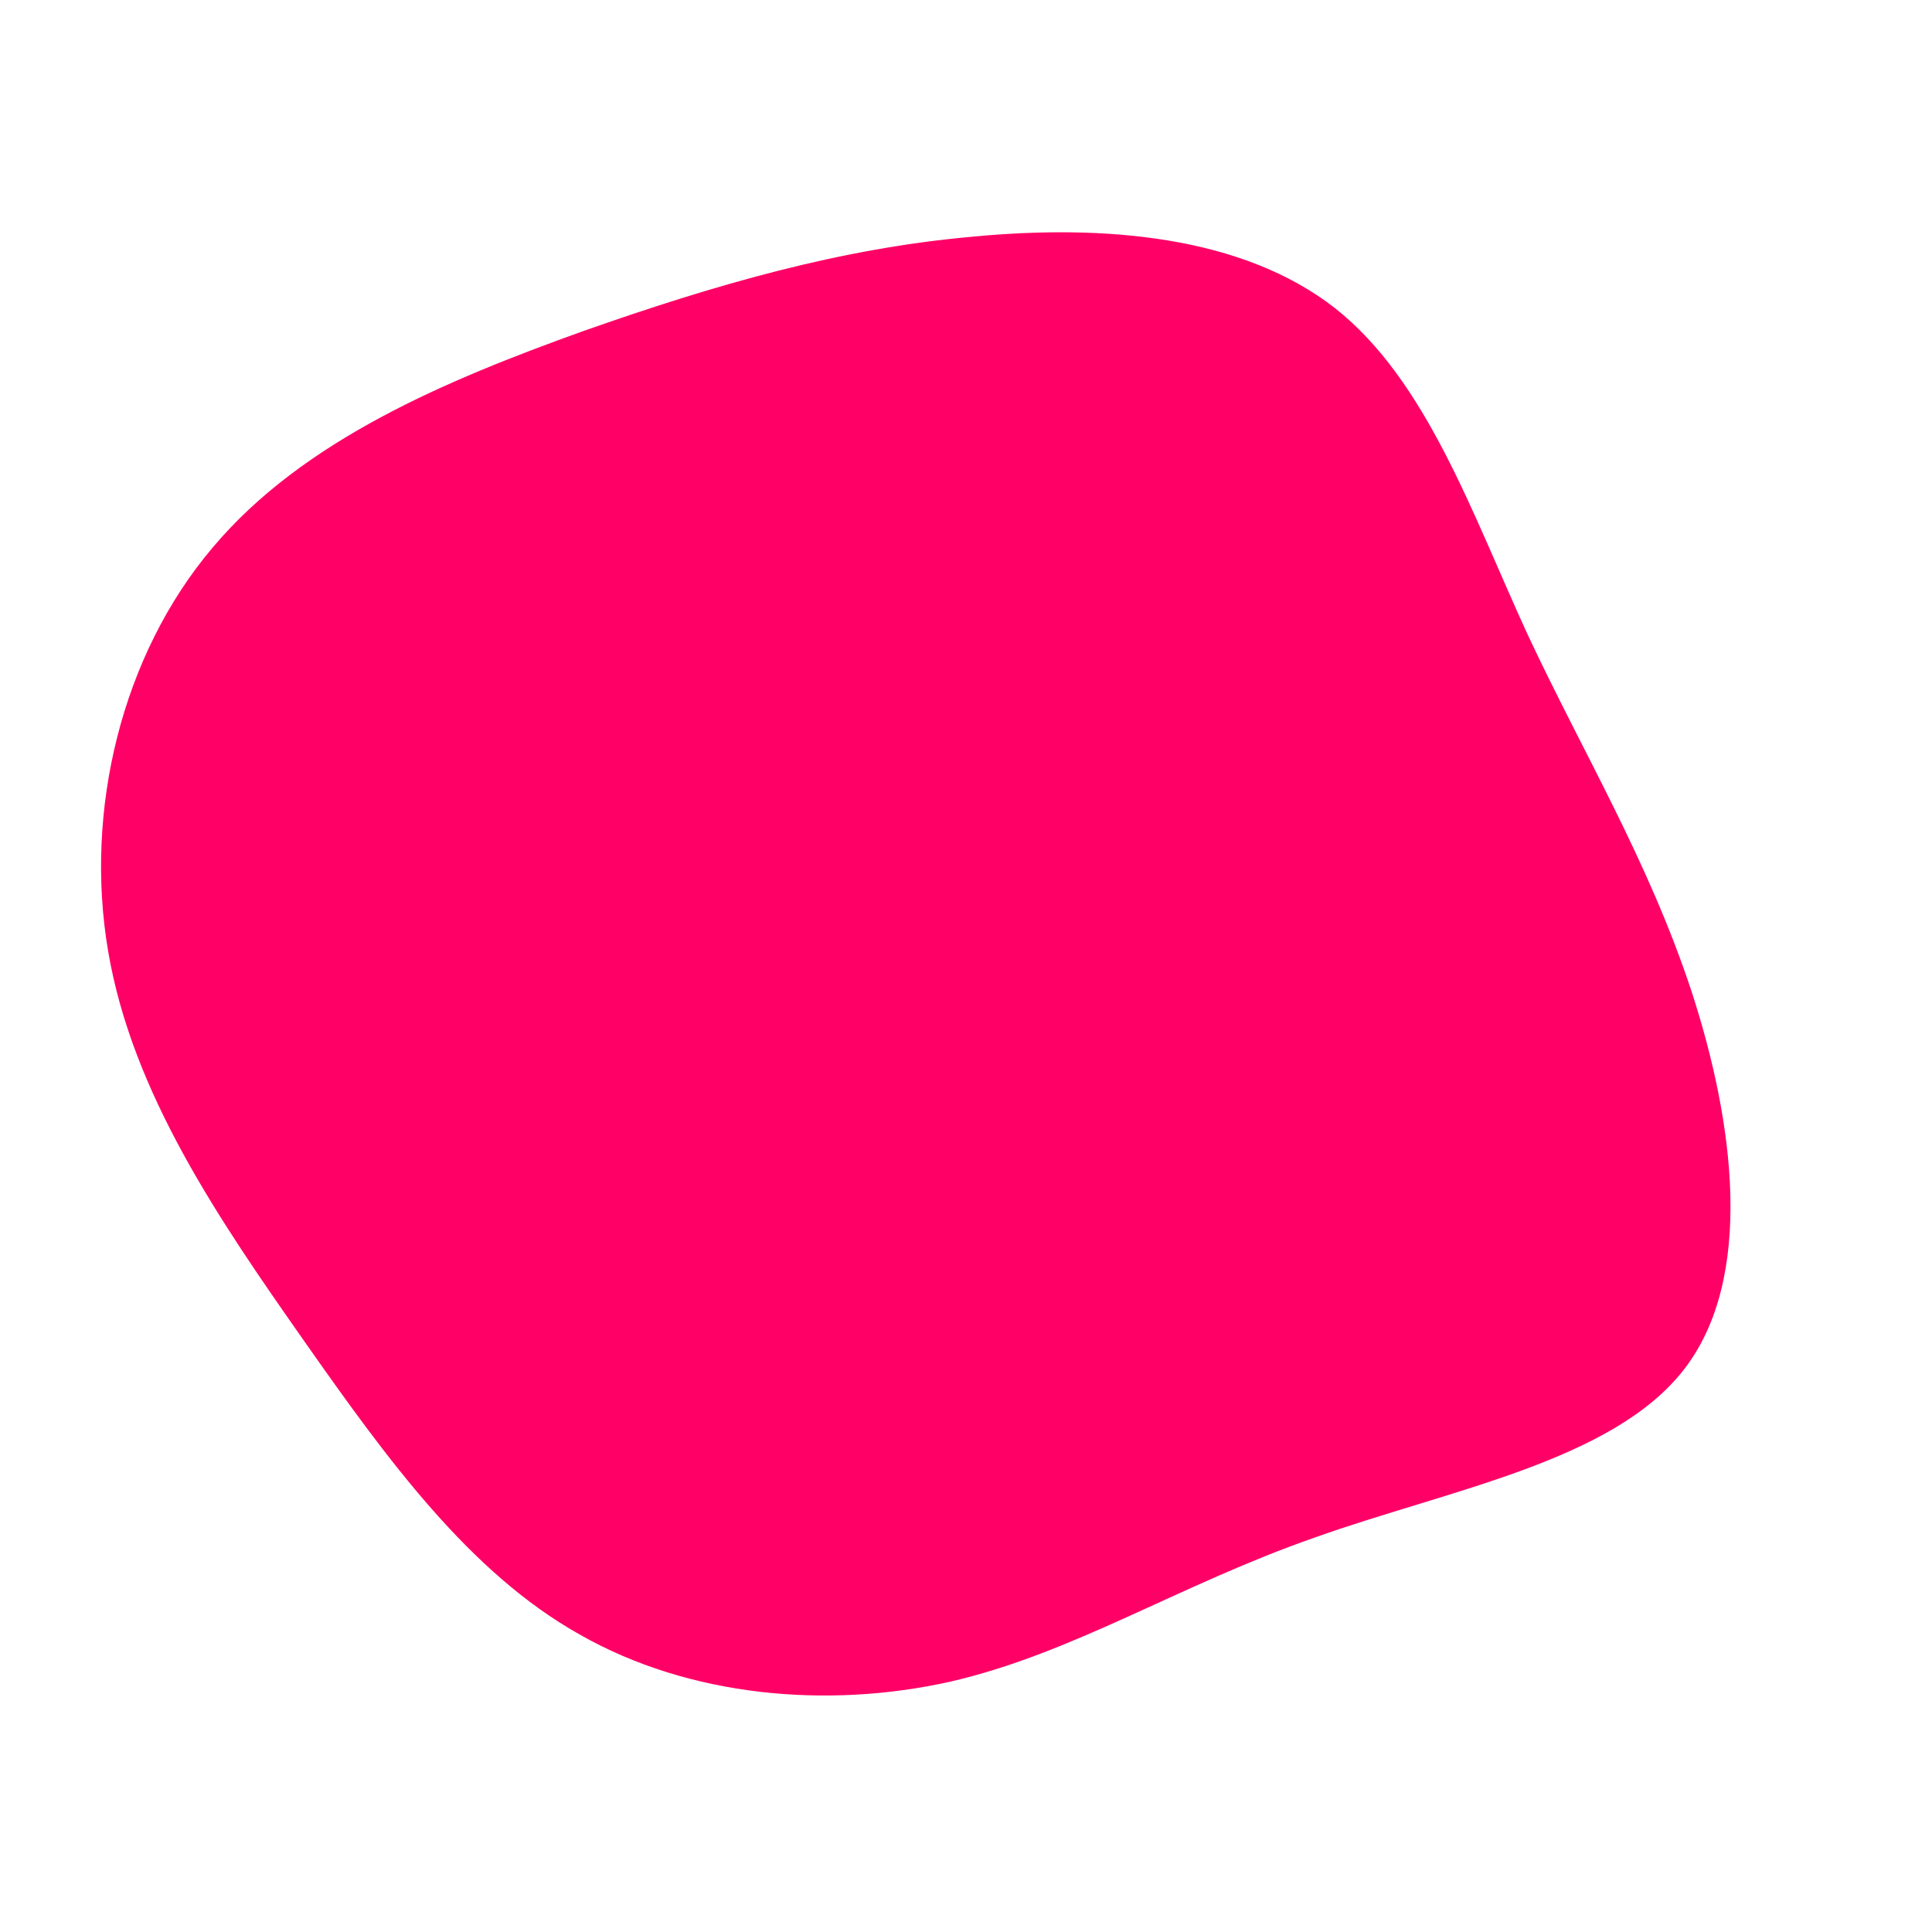
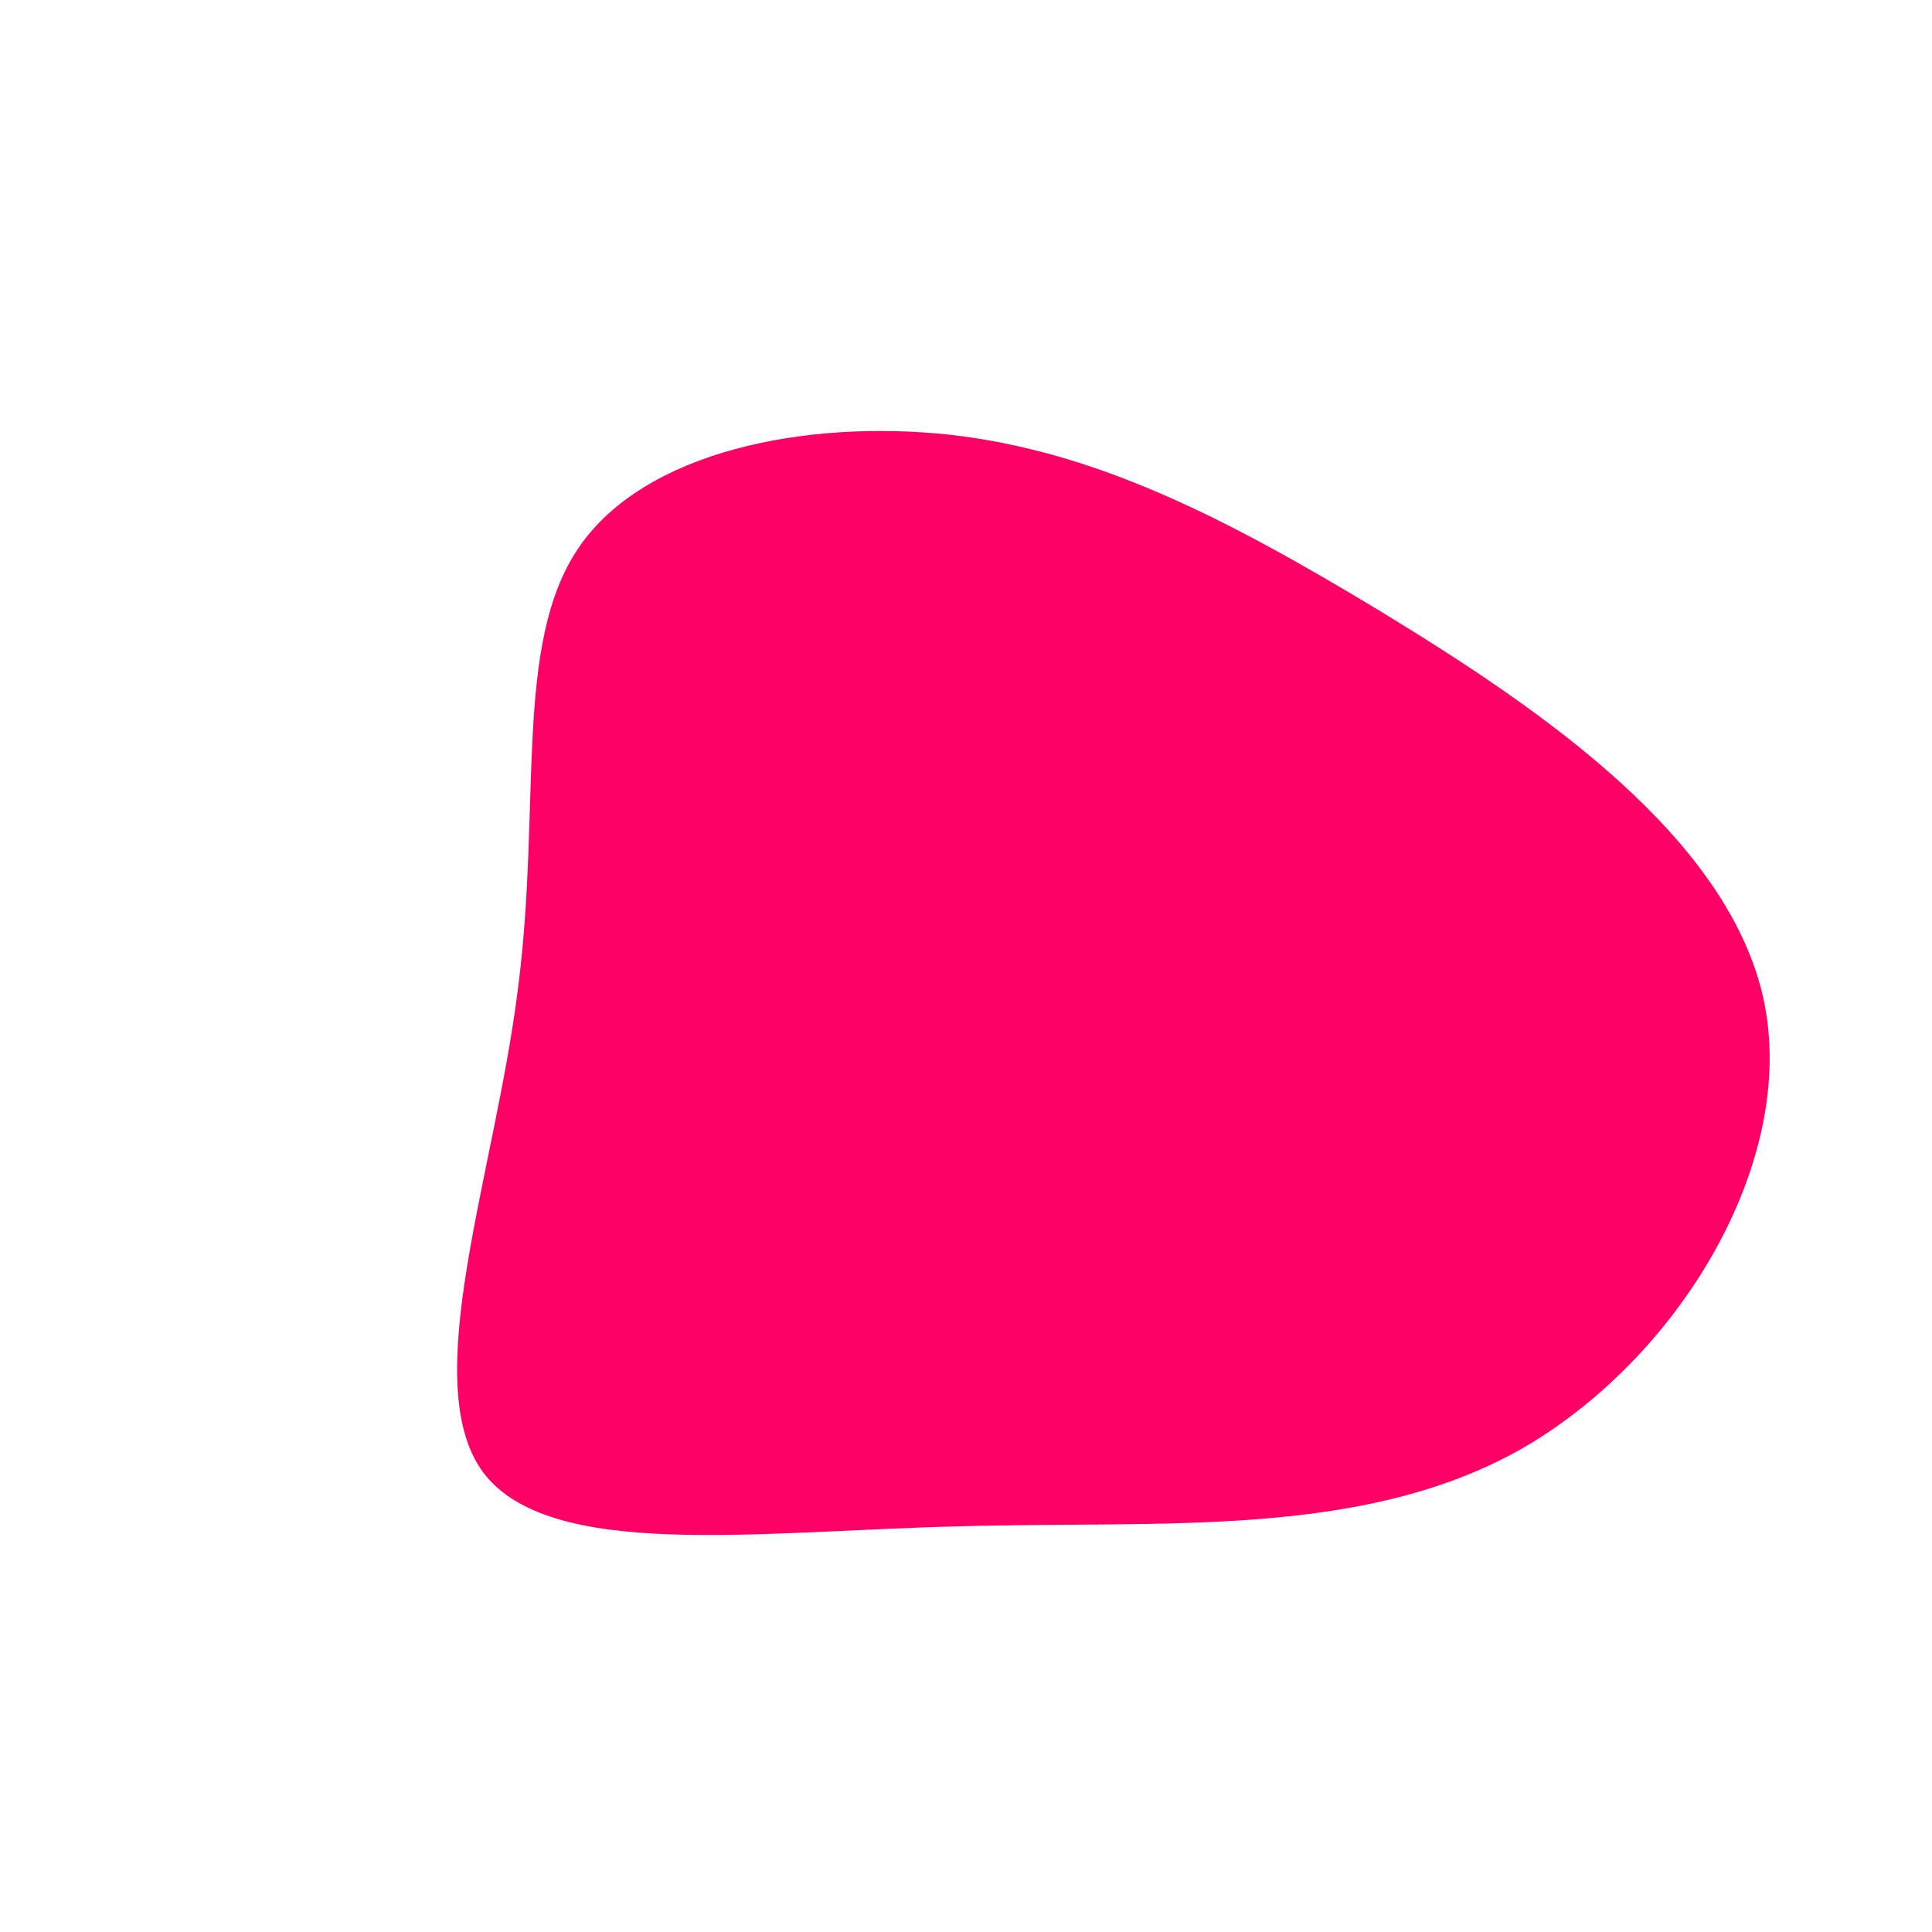
<svg xmlns="http://www.w3.org/2000/svg" viewBox="0 0 200 200">
-   <path fill="#FF0066" d="M38.2,-68.1C47.7,-60.6,52.4,-46.8,58.1,-34.4C63.9,-22,70.6,-11,75.1,2.6C79.5,16.1,81.7,32.3,74.3,41.8C66.9,51.3,50,54.2,36,59.2C22,64.1,11,71.2,-1.7,74.1C-14.3,76.9,-28.6,75.7,-40,69.2C-51.4,62.8,-59.9,51.1,-68.6,38.7C-77.3,26.3,-86.3,13.2,-88.8,-1.5C-91.3,-16.1,-87.4,-32.2,-78,-43.3C-68.6,-54.5,-53.6,-60.7,-39.7,-65.7C-25.8,-70.6,-12.9,-74.3,0.7,-75.5C14.3,-76.8,28.6,-75.6,38.2,-68.1Z" transform="translate(100 100)" />
+   <path fill="#FF0066" d="M43.1,-36.6C59.5,-26.6,79,-13.3,82.6,3.6C86.1,20.4,73.7,40.8,57.3,50.1C40.8,59.3,20.4,57.4,-0.6,58C-21.6,58.5,-43.1,61.6,-50,52.4C-56.8,43.1,-48.8,21.6,-46.4,2.5C-43.9,-16.6,-46.9,-33.3,-40.1,-43.3C-33.3,-53.3,-16.6,-56.6,-1.7,-55C13.3,-53.3,26.6,-46.6,43.1,-36.6Z" transform="translate(100 100)" />
</svg>
